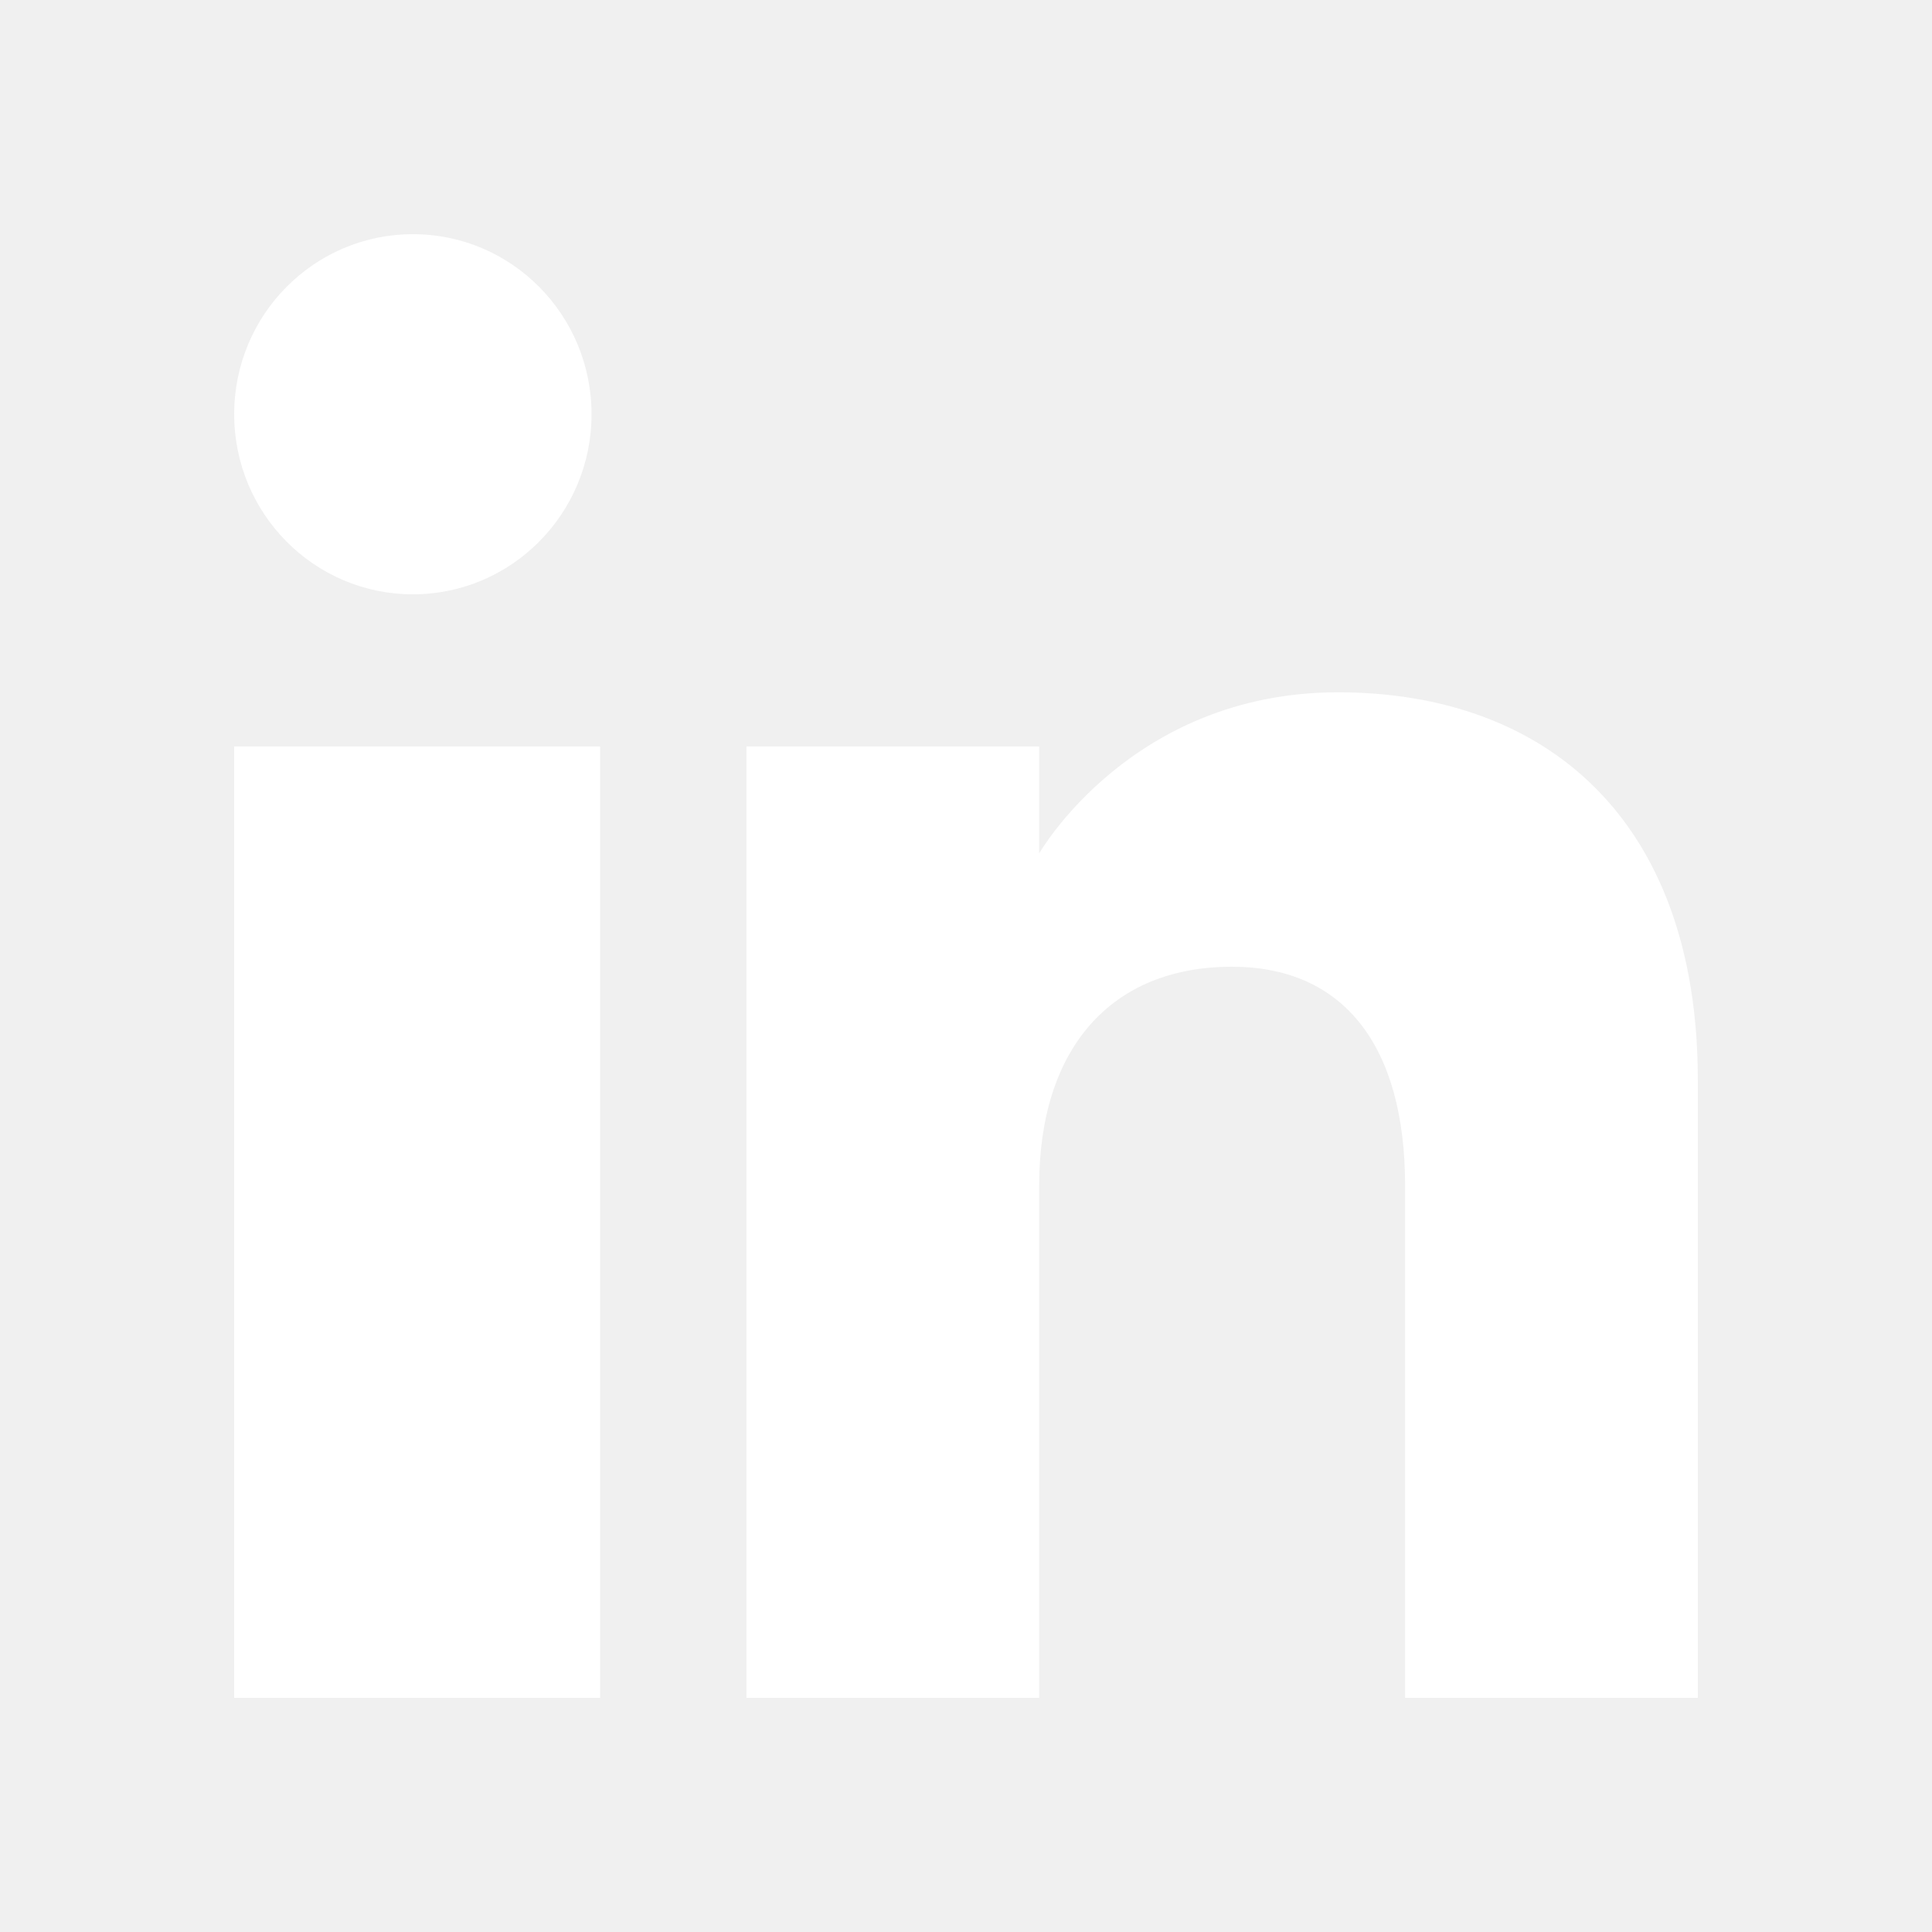
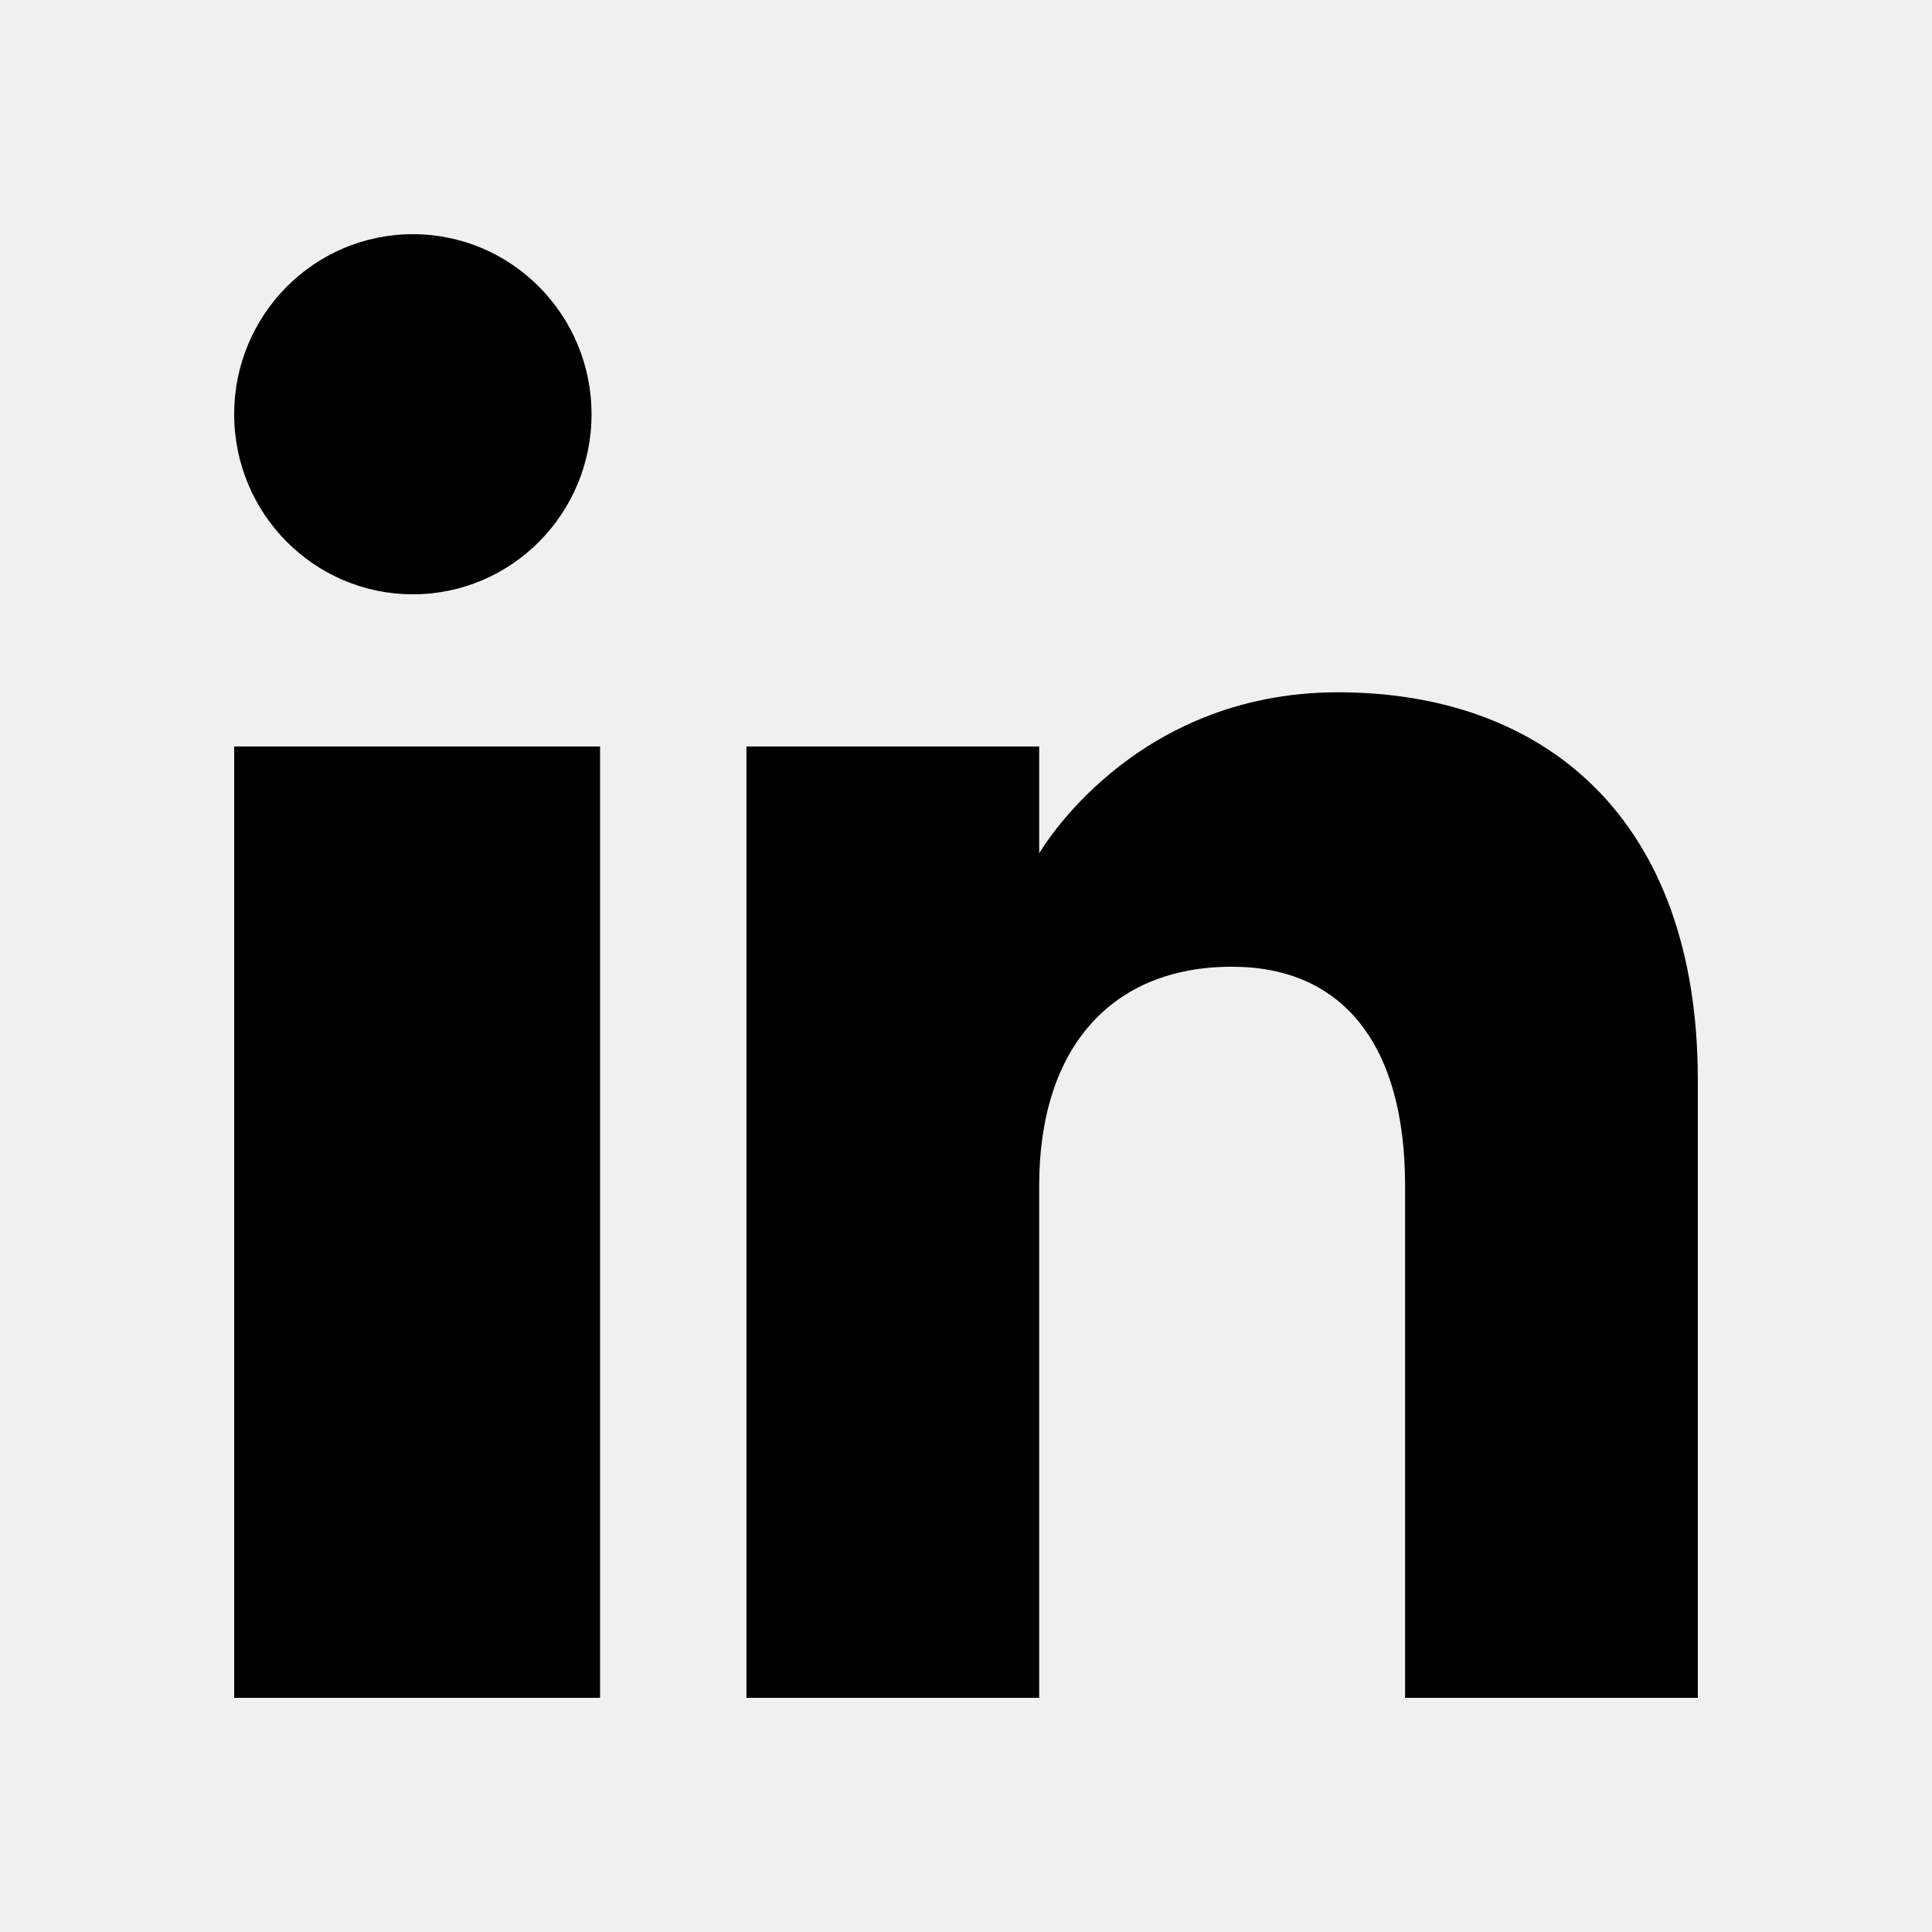
- <svg xmlns="http://www.w3.org/2000/svg" viewBox="-3.2 -3.2 26.40 26.40" version="1.1" fill="#ffffff" stroke="#ffffff">
-   <g id="SVGRepo_bgCarrier" stroke-width="0" />
-   <g id="SVGRepo_tracerCarrier" stroke-linecap="round" stroke-linejoin="round" />
-   <g id="SVGRepo_iconCarrier">
-     <defs> </defs>
-     <g id="Page-1" stroke="none" stroke-width="1" fill="none" fill-rule="evenodd">
-       <g id="Dribbble-Light-Preview" transform="translate(-180, -7479)" fill="#ffffff">
-         <g id="icons" transform="translate(56, 160)">
-           <path d="M144,7339 L140,7339 L140,7332.001 C140,7330.081 139.153,7329.01 137.634,7329.01 C135.981,7329.01 135,7330.126 135,7332.001 L135,7339 L131,7339 L131,7326 L135,7326 L135,7327.462 C135,7327.462 136.255,7325.26 139.083,7325.26 C141.912,7325.26 144,7326.986 144,7330.558 L144,7339 L144,7339 Z M126.442,7323.921 C125.093,7323.921 124,7322.819 124,7321.46 C124,7320.102 125.093,7319 126.442,7319 C127.79,7319 128.883,7320.102 128.883,7321.46 C128.884,7322.819 127.79,7323.921 126.442,7323.921 L126.442,7323.921 Z M124,7339 L129,7339 L129,7326 L124,7326 L124,7339 Z" id="linkedin-[#ffffff]"> </path>
-         </g>
+ <svg xmlns="http://www.w3.org/2000/svg" viewBox="-3.2 -3.2 26.40 26.40" aria-hidden="true">
+   <g fill="none" fill-rule="evenodd">
+     <g transform="translate(-180 -7479)" fill="#000000">
+       <g transform="translate(56 160)">
+         <path d="M144,7339 L140,7339 L140,7332.001 C140,7330.081 139.153,7329.01 137.634,7329.01 C135.981,7329.01 135,7330.126 135,7332.001 L135,7339 L131,7339 L131,7326 L135,7326 L135,7327.462 C135,7327.462 136.255,7325.26 139.083,7325.26 C141.912,7325.26 144,7326.986 144,7330.558 L144,7339 L144,7339 Z M126.442,7323.921 C125.093,7323.921 124,7322.819 124,7321.46 C124,7320.102 125.093,7319 126.442,7319 C127.79,7319 128.883,7320.102 128.883,7321.46 C128.884,7322.819 127.79,7323.921 126.442,7323.921 L126.442,7323.921 Z M124,7339 L129,7339 L129,7326 L124,7326 L124,7339 Z" />
      </g>
    </g>
  </g>
</svg>
